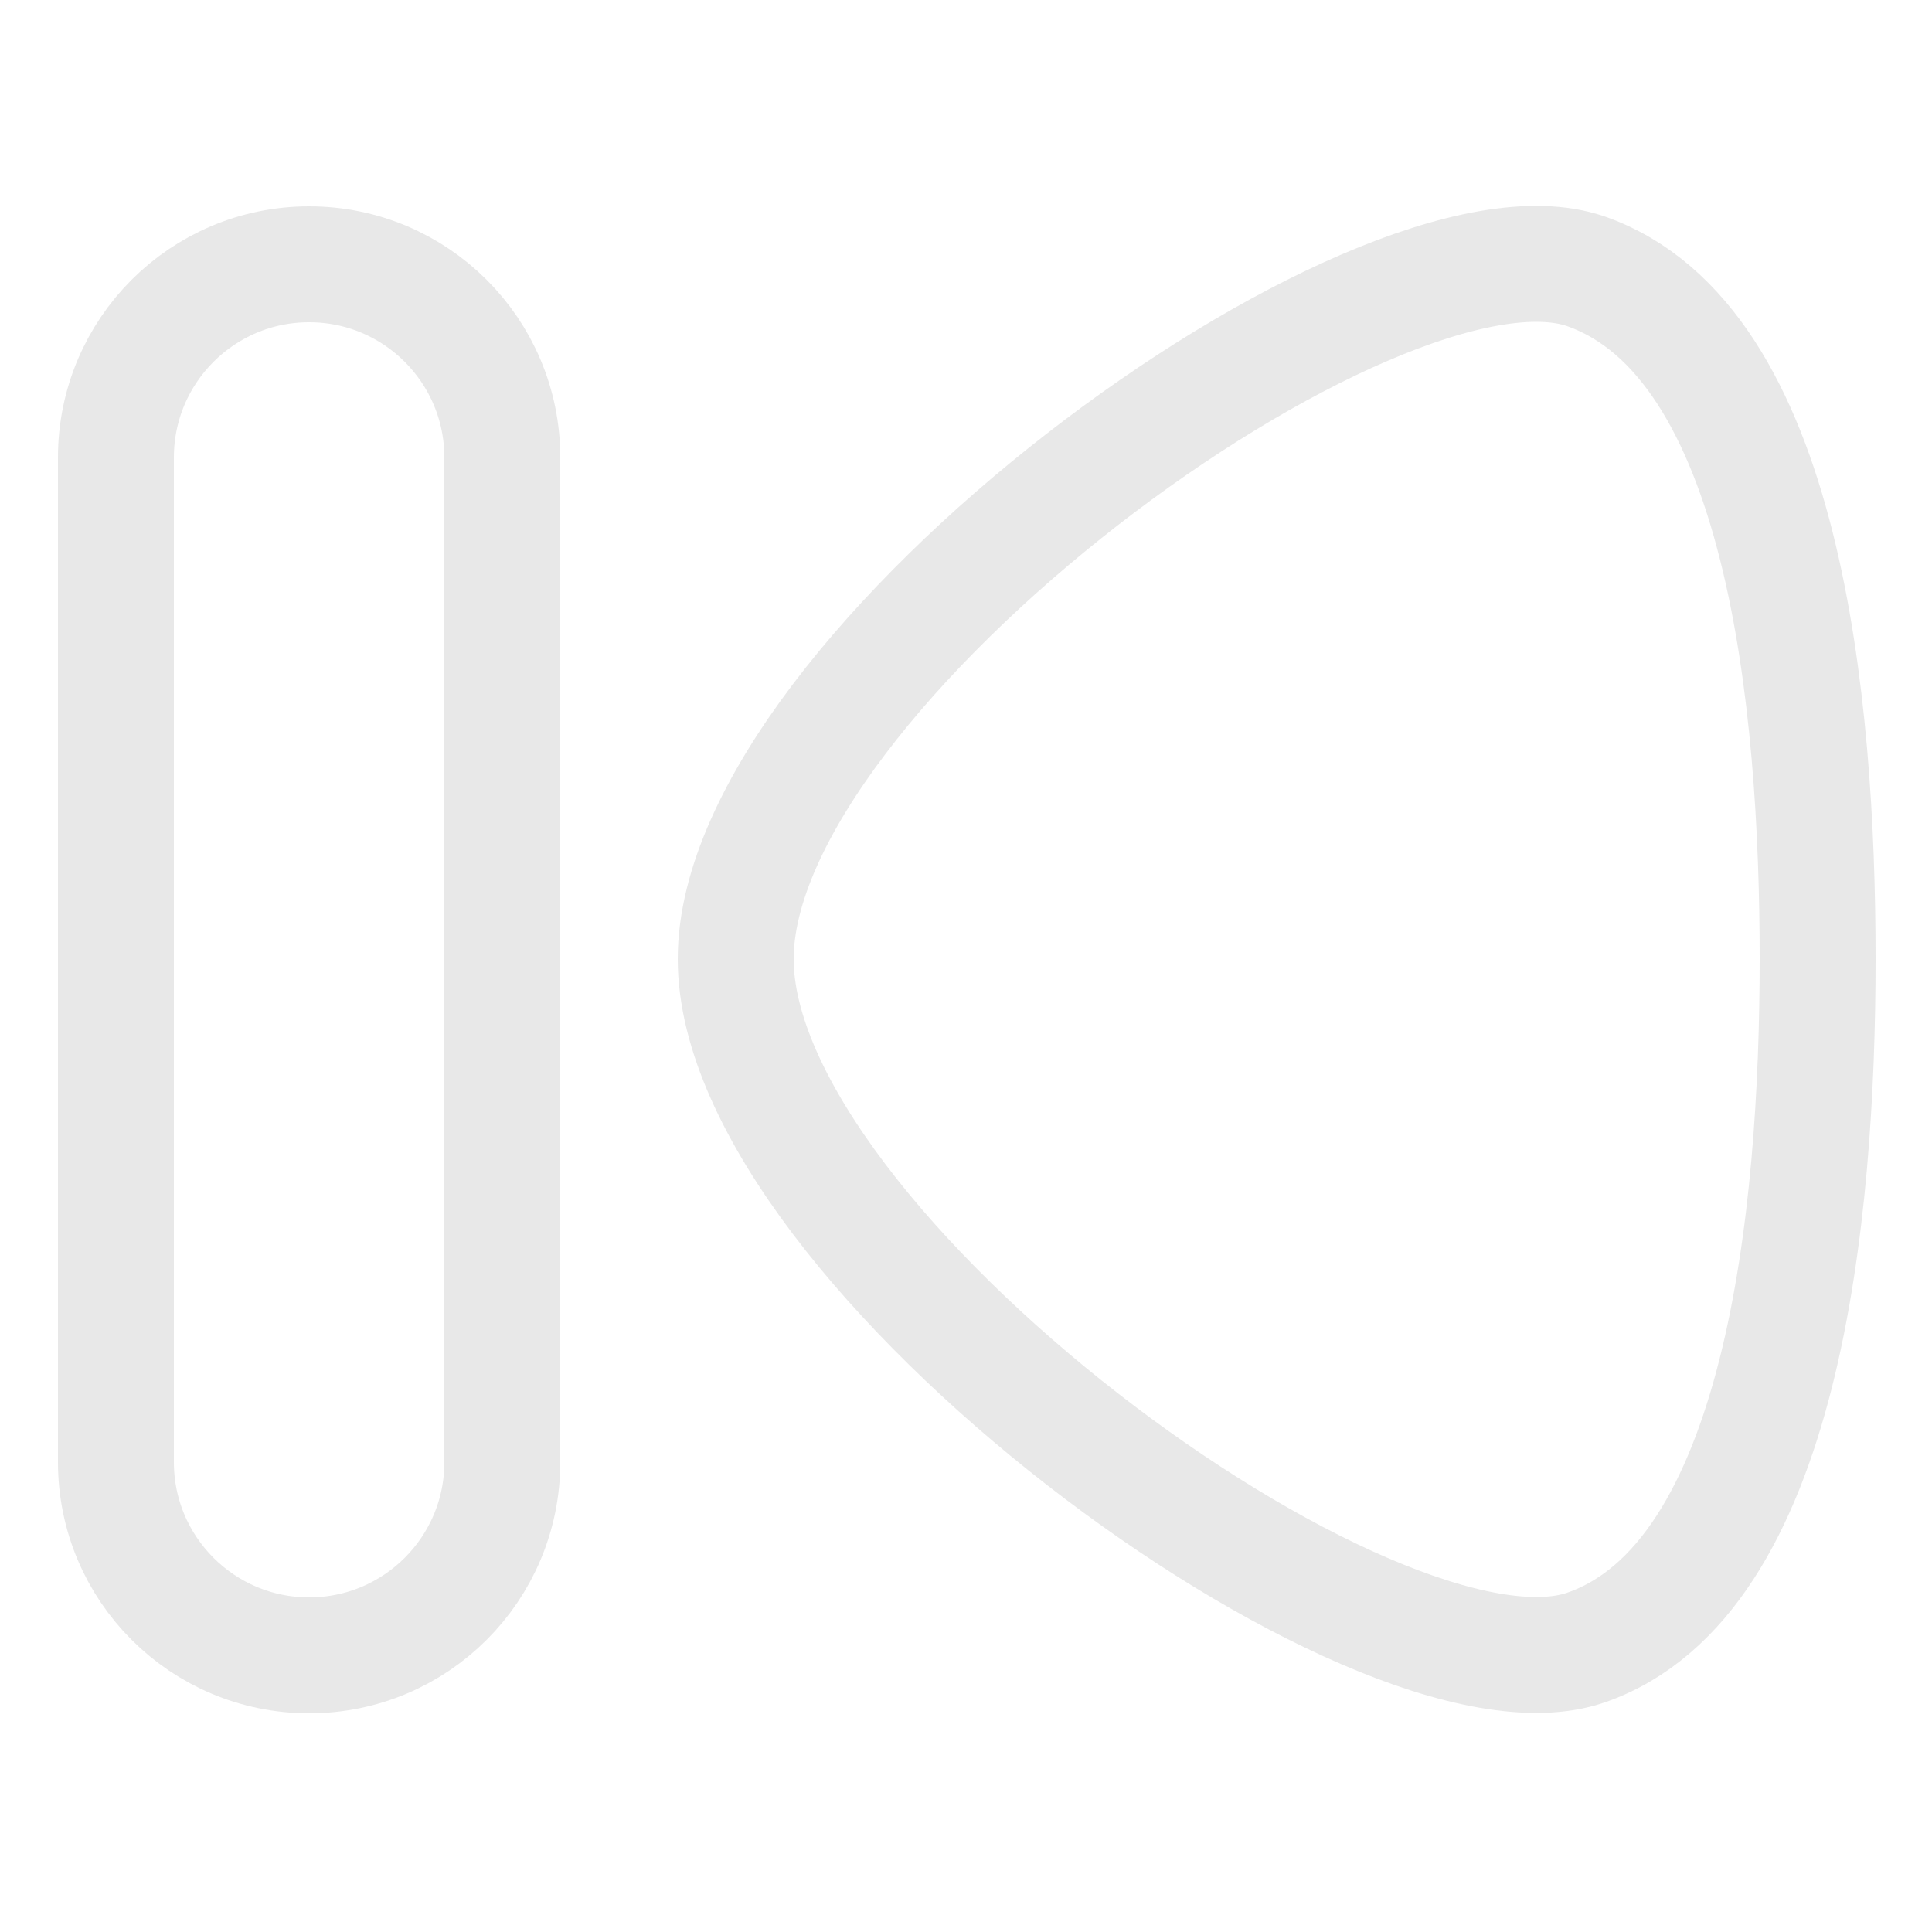
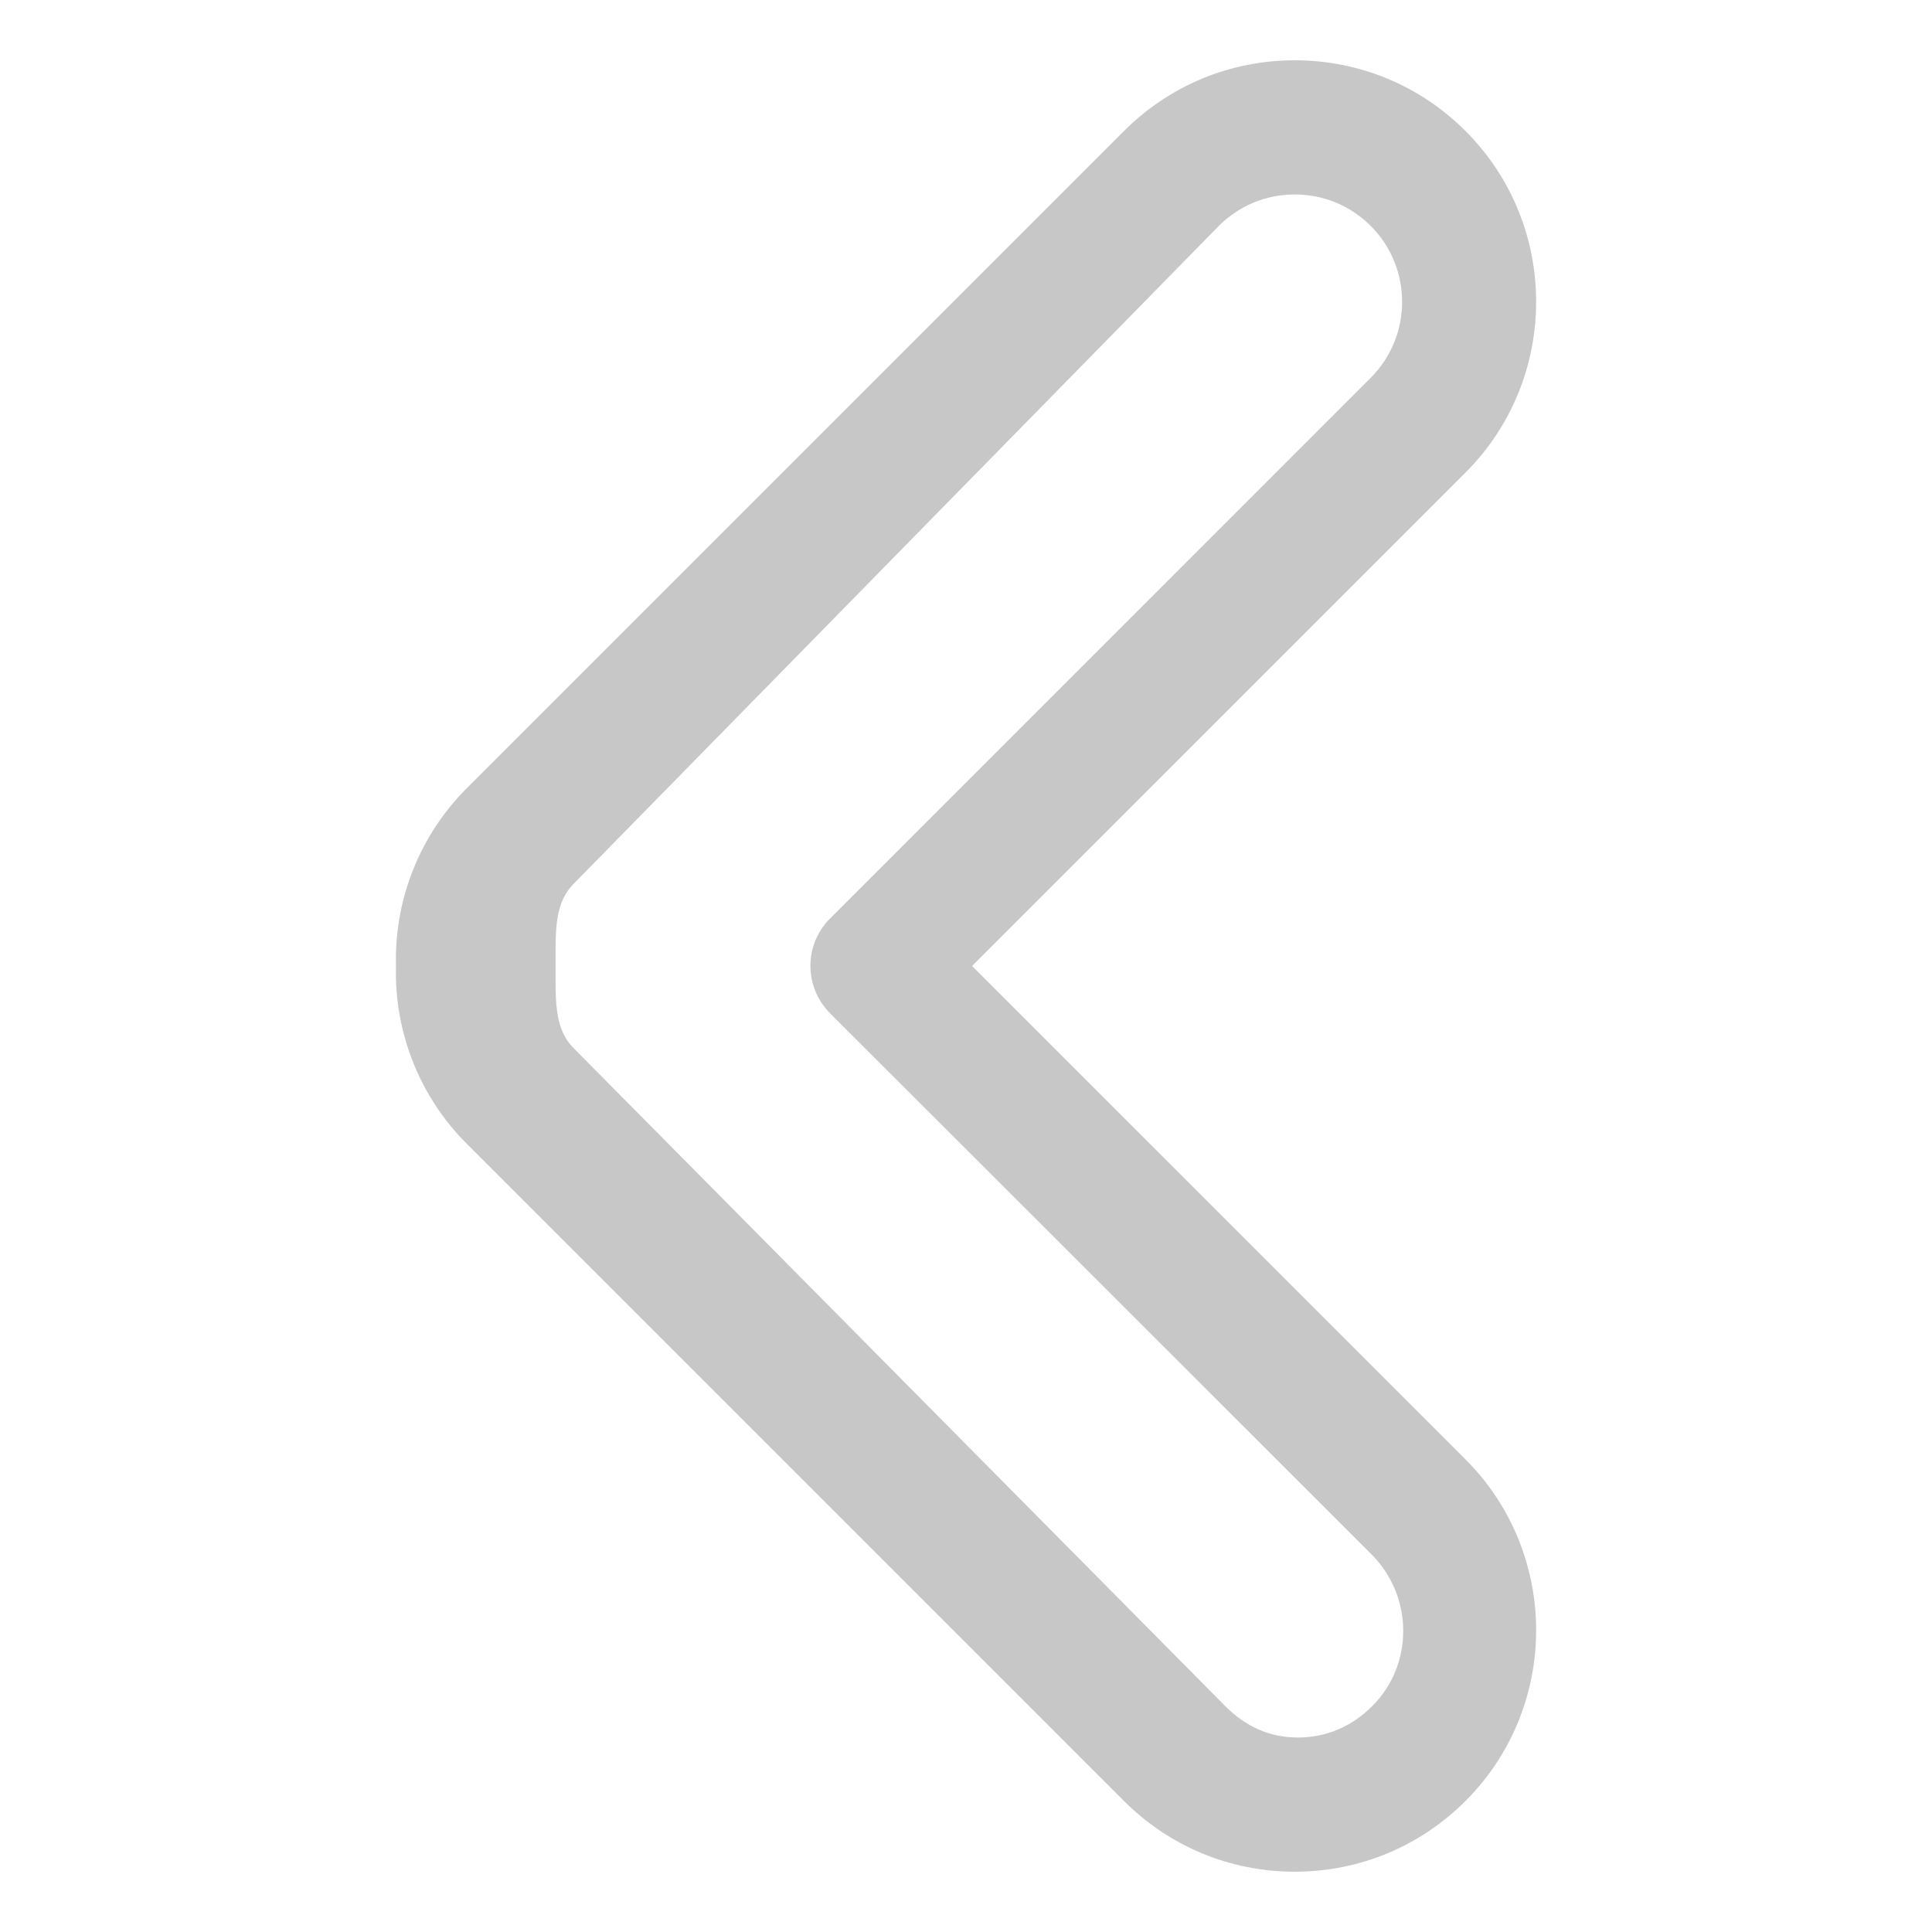
- <svg xmlns="http://www.w3.org/2000/svg" width="800px" height="800px" viewBox="-0.5 0 25 25" fill="none">
+ <svg xmlns="http://www.w3.org/2000/svg" fill="#c7c7c7" version="1.1" id="Layer_1" width="256px" height="256px" viewBox="0 0 72 72" enable-background="new 0 0 72 72" xml:space="preserve" stroke="#c7c7c7">
  <g id="SVGRepo_bgCarrier" stroke-width="0" />
  <g id="SVGRepo_tracerCarrier" stroke-linecap="round" stroke-linejoin="round" />
  <g id="SVGRepo_iconCarrier">
-     <path d="M20.02 21.32C22.57 20.44 23.02 15.72 23.02 12.41C23.02 9.1 22.59 4.41 20.02 3.51C17.309 2.58 9.02 8.66 9.02 12.41C9.02 16.16 17.309 22.25 20.02 21.32Z" stroke="#e8e8e8" stroke-width="1.5" stroke-linecap="round" stroke-linejoin="round" />
-     <path d="M1 18.92C1 20.301 2.119 21.42 3.5 21.42C4.881 21.42 6 20.301 6 18.92L6 5.92C6 4.539 4.881 3.42 3.5 3.42C2.119 3.42 1 4.539 1 5.92L1 18.92Z" stroke="#e8e8e8" stroke-width="1.5" stroke-linecap="round" stroke-linejoin="round" />
+     <g>
+       <path d="M48.252,69.253c-2.271,0-4.405-0.884-6.011-2.489L17.736,42.258c-1.646-1.645-2.546-3.921-2.479-6.255 c-0.068-2.337,0.833-4.614,2.479-6.261L42.242,5.236c1.605-1.605,3.739-2.489,6.01-2.489c2.271,0,4.405,0.884,6.01,2.489 c3.314,3.314,3.314,8.707,0,12.021L35.519,36l18.743,18.742c3.314,3.314,3.314,8.707,0,12.021 C52.656,68.369,50.522,69.253,48.252,69.253z M48.252,6.747c-1.202,0-2.332,0.468-3.182,1.317L21.038,32.57 c-0.891,0.893-0.833,2.084-0.833,3.355c0,0.051,0,0.101,0,0.151c0,1.271-0.058,2.461,0.833,3.353l24.269,24.506 c0.85,0.85,1.862,1.317,3.063,1.317c1.203,0,2.273-0.468,3.123-1.317c1.755-1.755,1.725-4.61-0.03-6.365L31.292,37.414 c-0.781-0.781-0.788-2.047-0.007-2.828L51.438,14.43c1.754-1.755,1.753-4.61-0.001-6.365C50.587,7.215,49.454,6.747,48.252,6.747z" />
+     </g>
  </g>
</svg>
